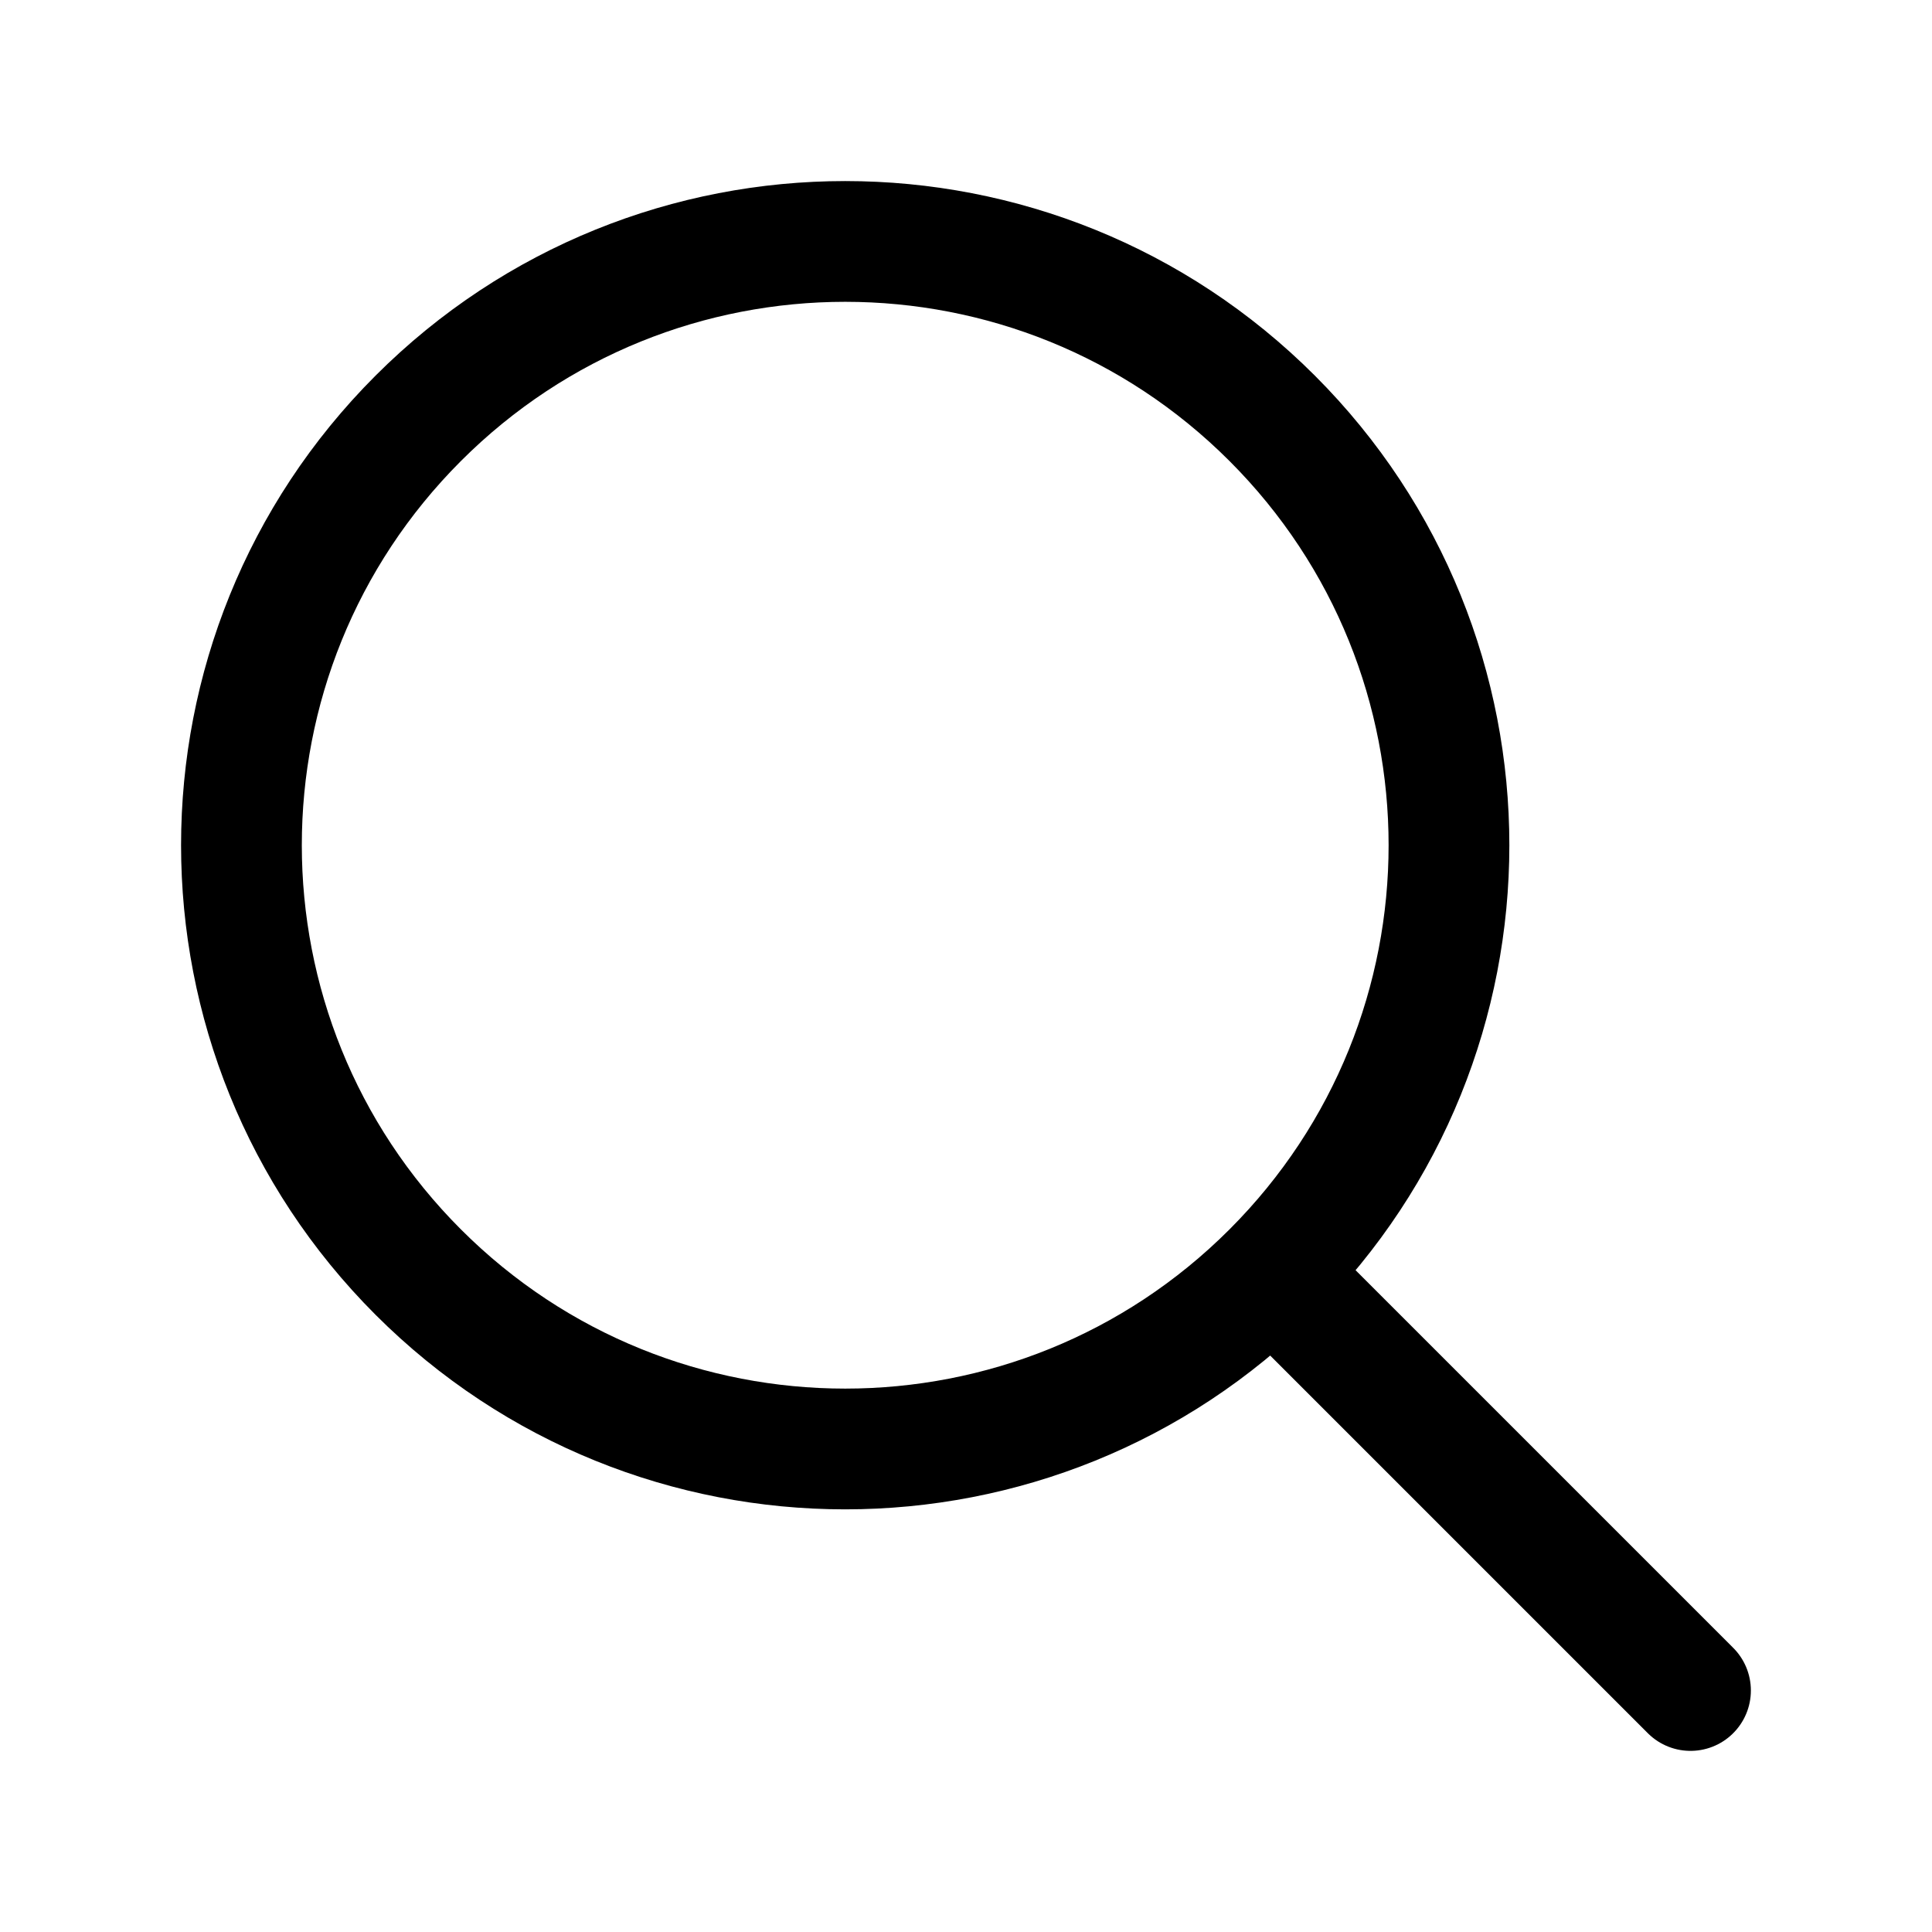
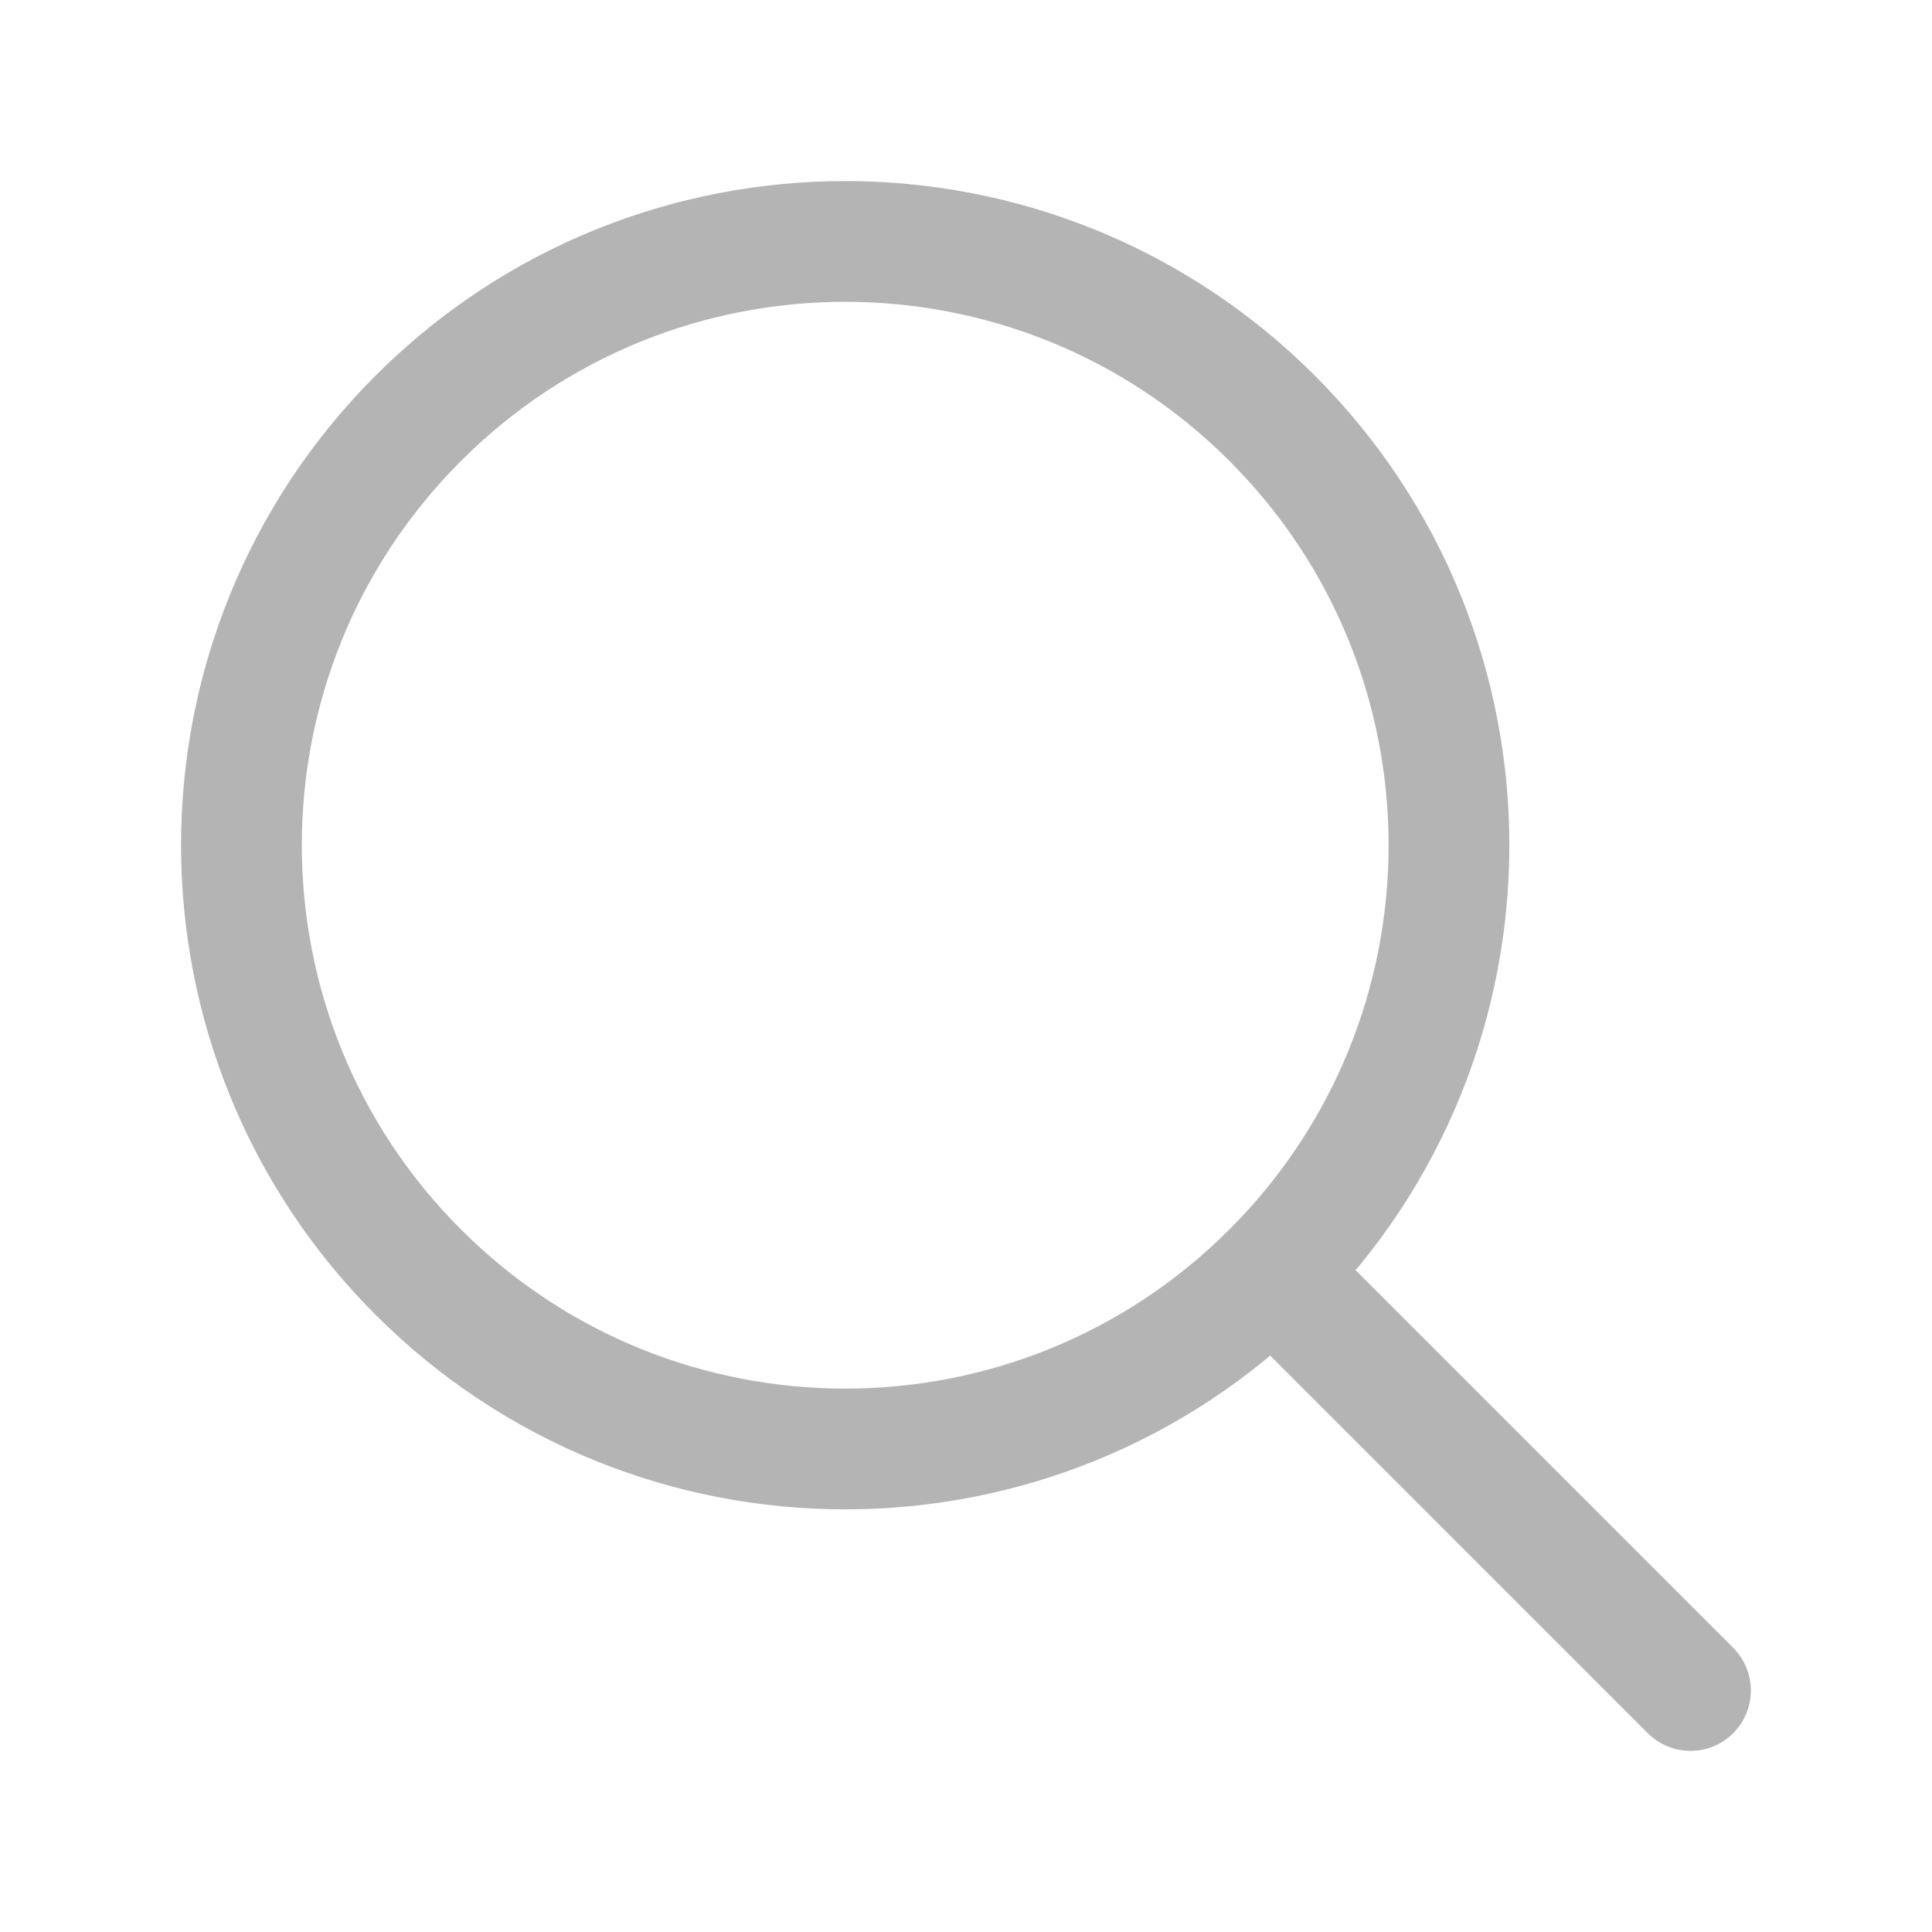
- <svg xmlns="http://www.w3.org/2000/svg" fill="none" viewBox="0 0 24 24" stroke-width="1.5" stroke="currentColor" class="w-6 h-6">
+ <svg xmlns="http://www.w3.org/2000/svg" fill="none" viewBox="0 0 24 24" stroke-width="1.5" stroke="#b4b4b4" class="w-6 h-6">
  <path stroke-linecap="round" stroke-linejoin="round" d="m21 21-5.197-5.197m0 0A7.5 7.5 0 1 0 5.196 5.196a7.5 7.5 0 0 0 10.607 10.607Z" />
</svg>
